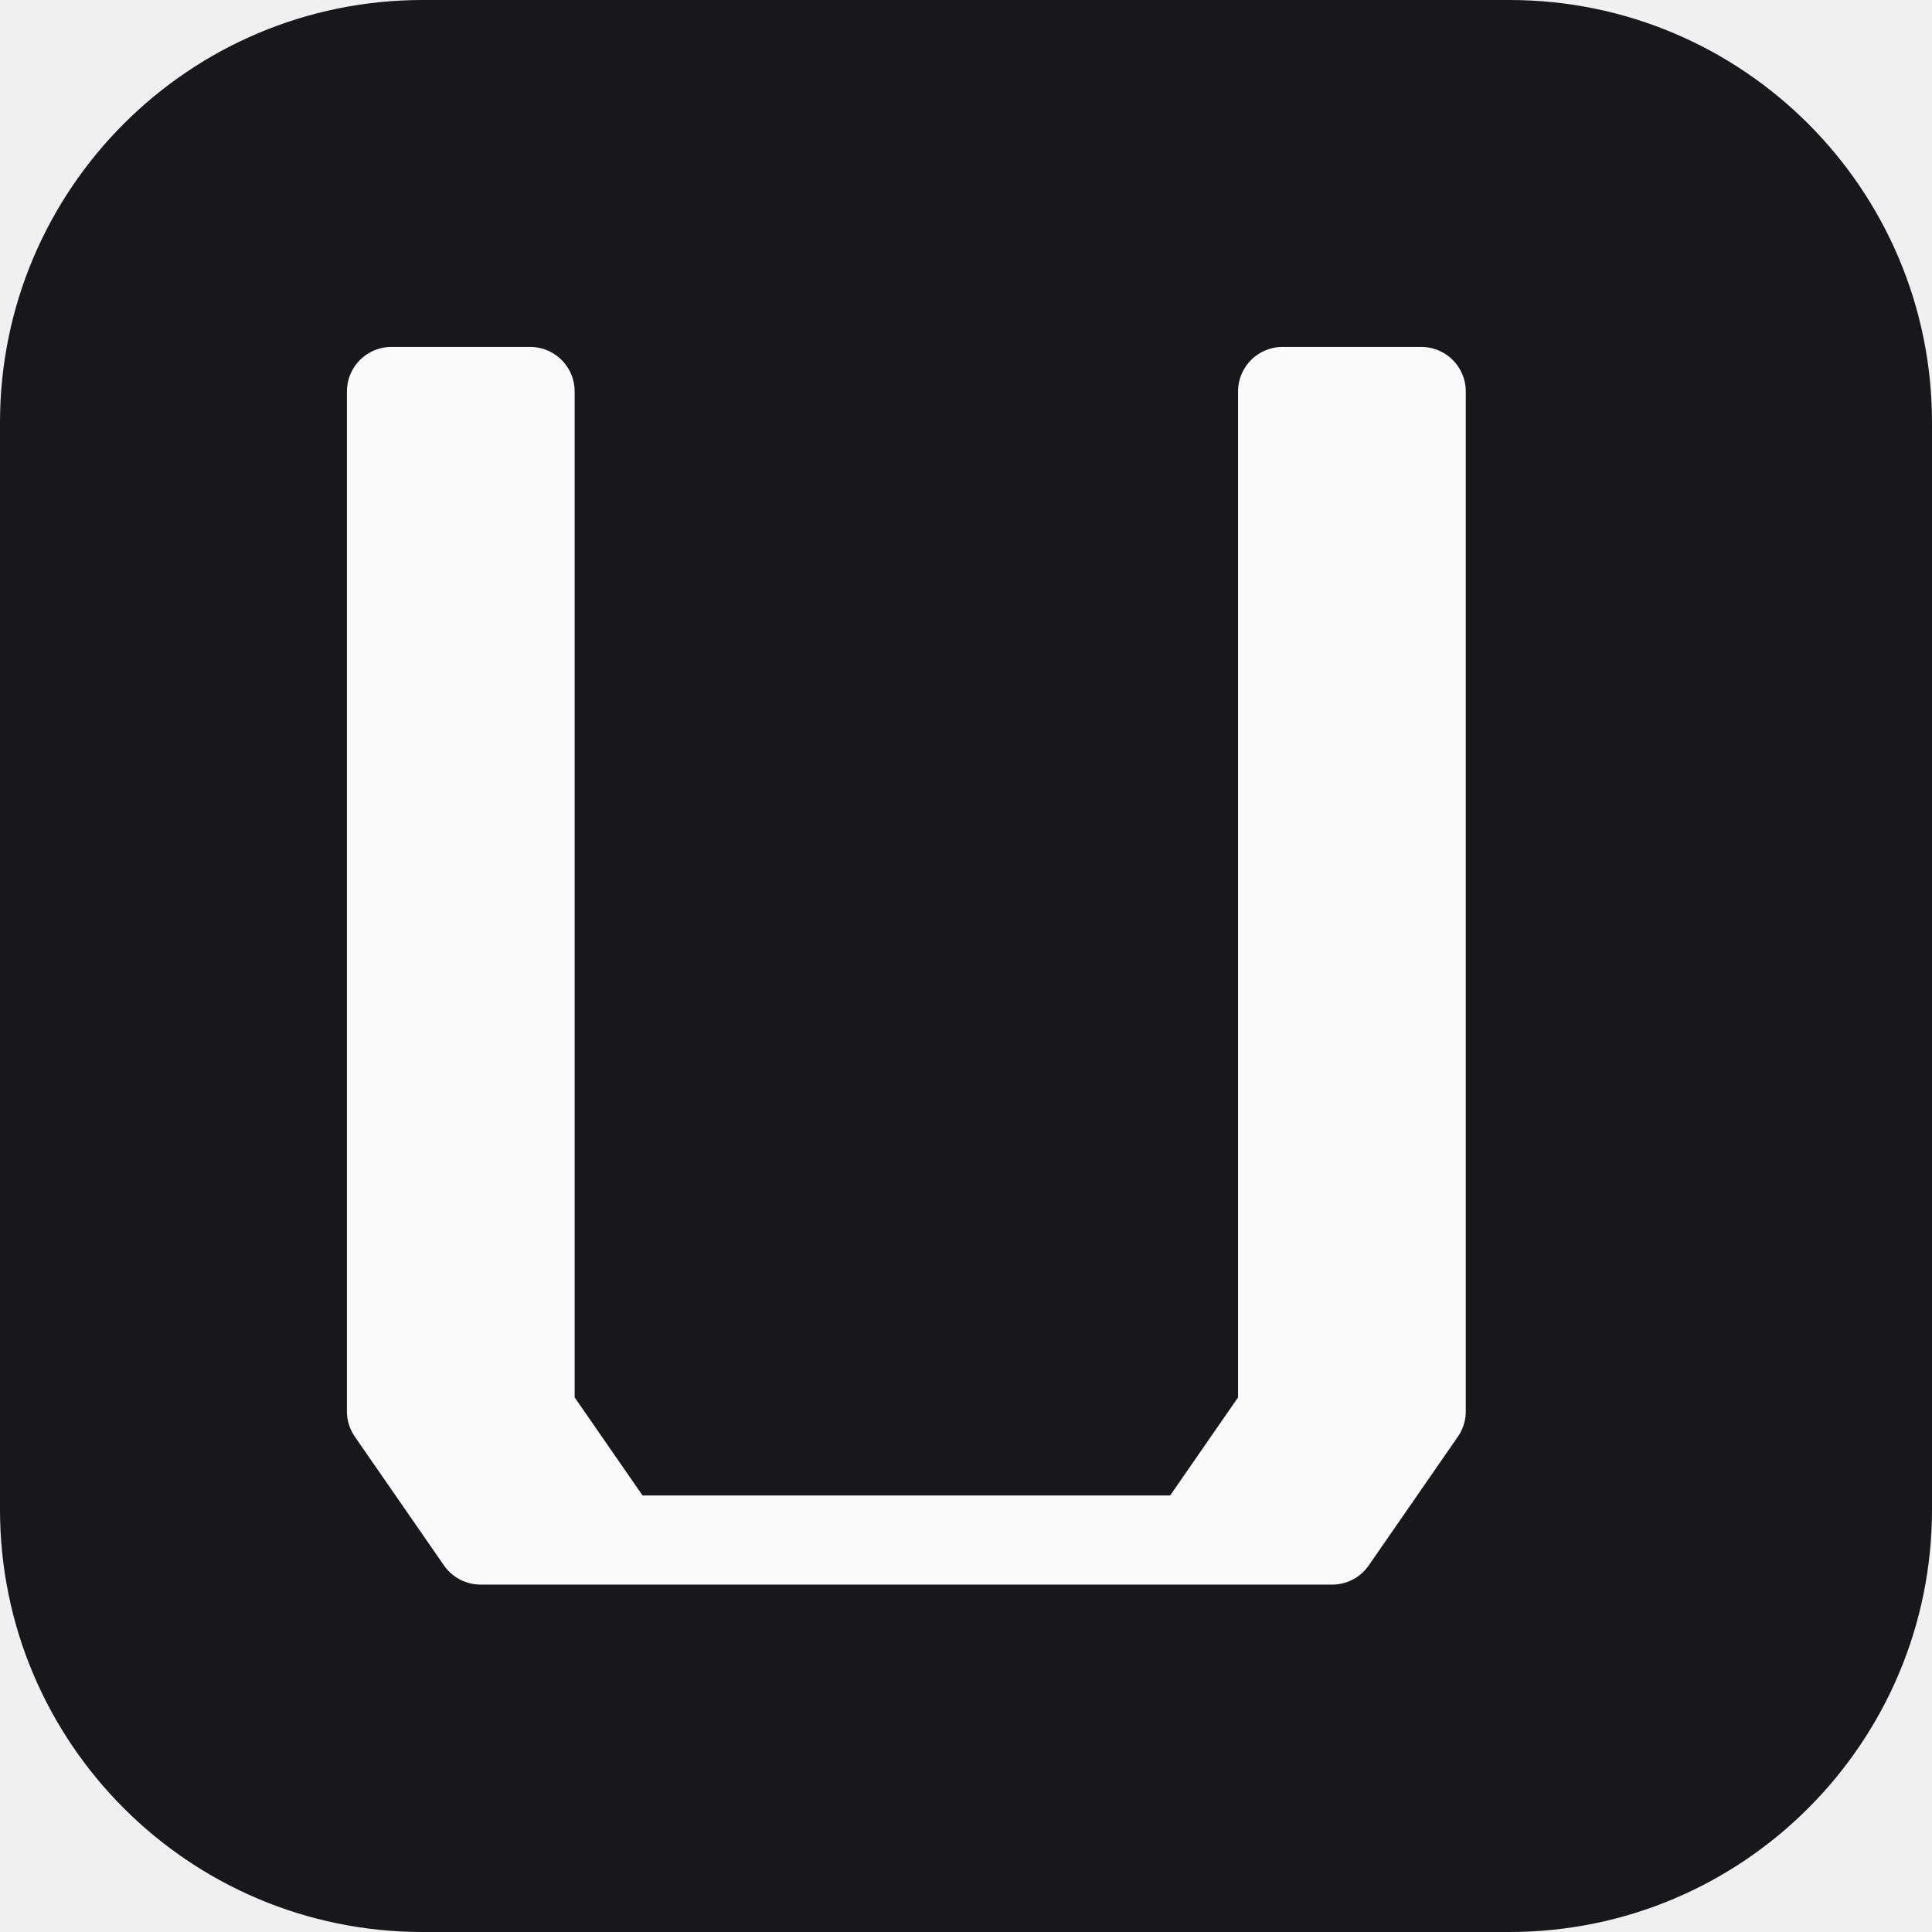
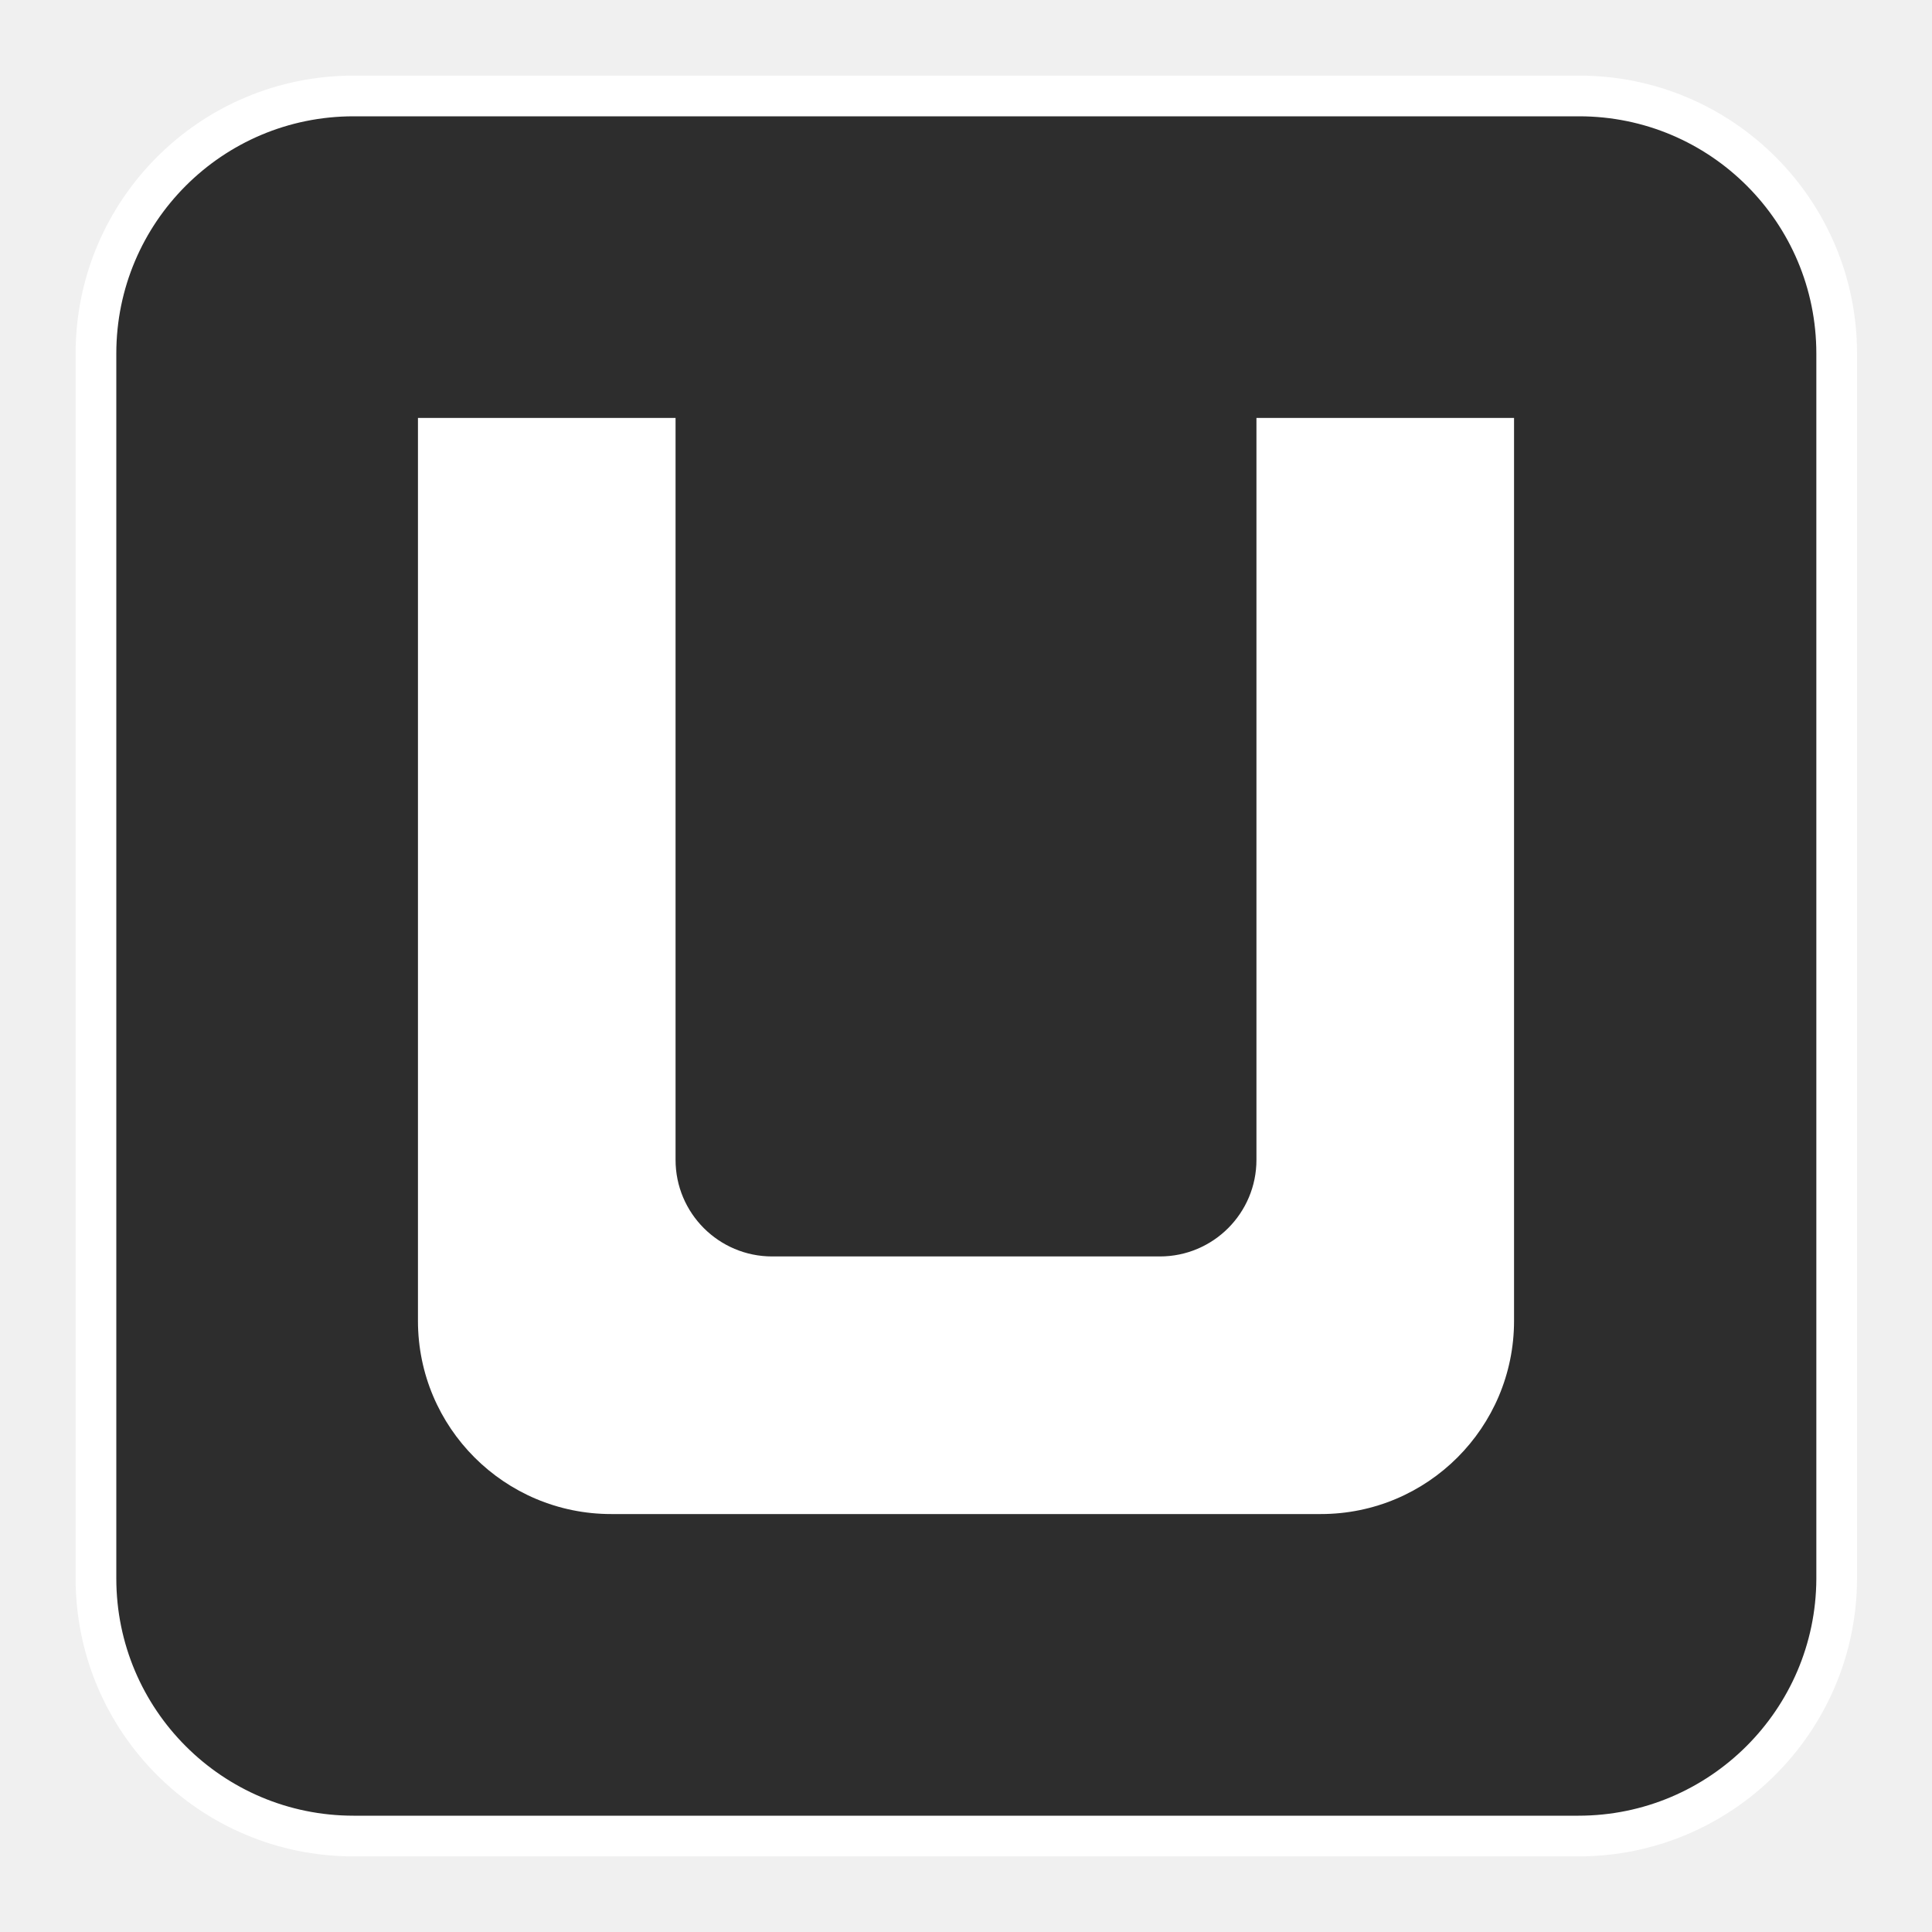
- <svg xmlns="http://www.w3.org/2000/svg" viewBox="0 0 256 256" aria-hidden="true" focusable="false">
-   <rect width="256" height="256" rx="56" fill="#18181b" />
-   <g transform="translate(44 44) scale(0.656)">
-     <path fill="#fafafa" stroke="#fafafa" stroke-width="18" stroke-linejoin="round" stroke-linecap="round" d="M12 12 H40 V218 L58 244 H174 L192 218 V12 H220 V218 L202 244 H30 L12 218 Z" />
-   </g>
+ <svg xmlns="http://www.w3.org/2000/svg" viewBox="0 0 30 30" aria-hidden="true" focusable="false">
+   <path fill="#2D2D2D" stroke="#FFFFFF" stroke-width="0.632" d="M24.51,28.51H5.49c-2.21,0-4-1.79-4-4V5.49c0-2.21,1.79-4,4-4h19.03c2.21,0,4,1.79,4,4v19.03 C28.51,26.72,26.72,28.51,24.51,28.51z" />
+   <path fill="#FFFFFF" fill-rule="evenodd" d="M6.49,6.49H23.51V20.51A3,3 0 0 1 20.51,23.51H9.49A3,3 0 0 1 6.49,20.51ZM10.49,6.49H19.51V18.01A1.5,1.5 0 0 1 18.01,19.51H11.99A1.5,1.5 0 0 1 10.49,18.01Z" />
</svg>
